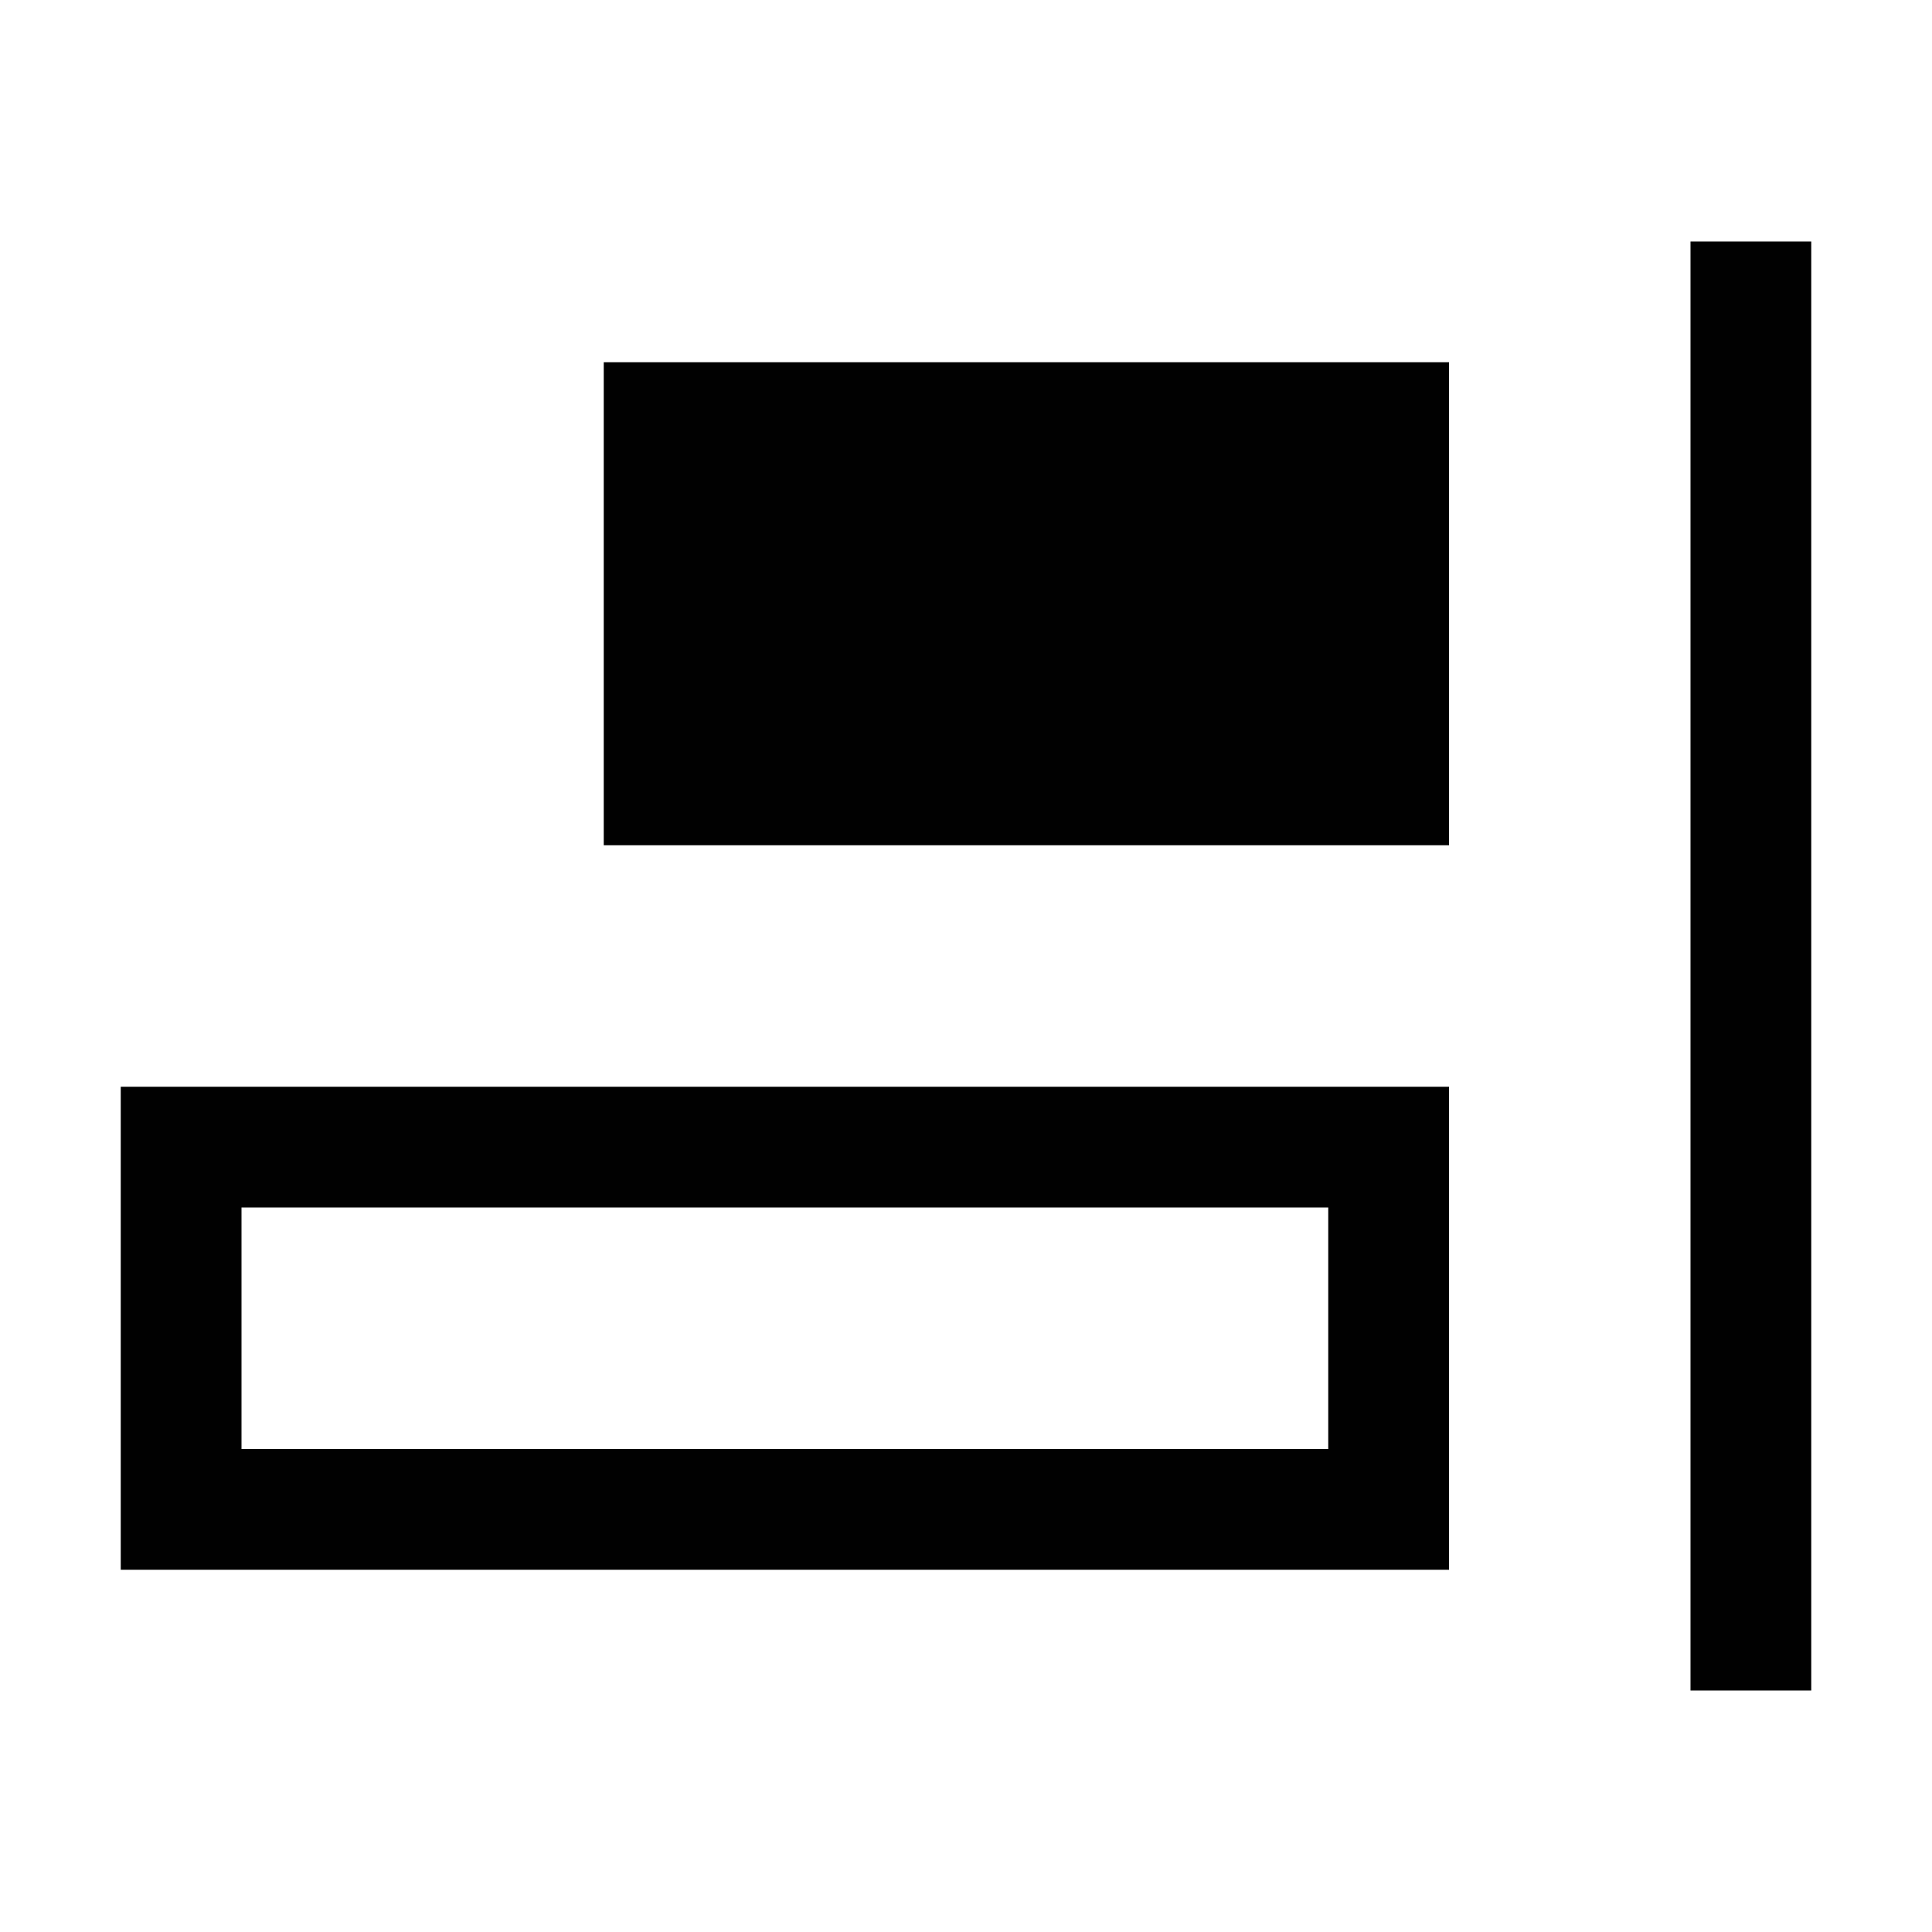
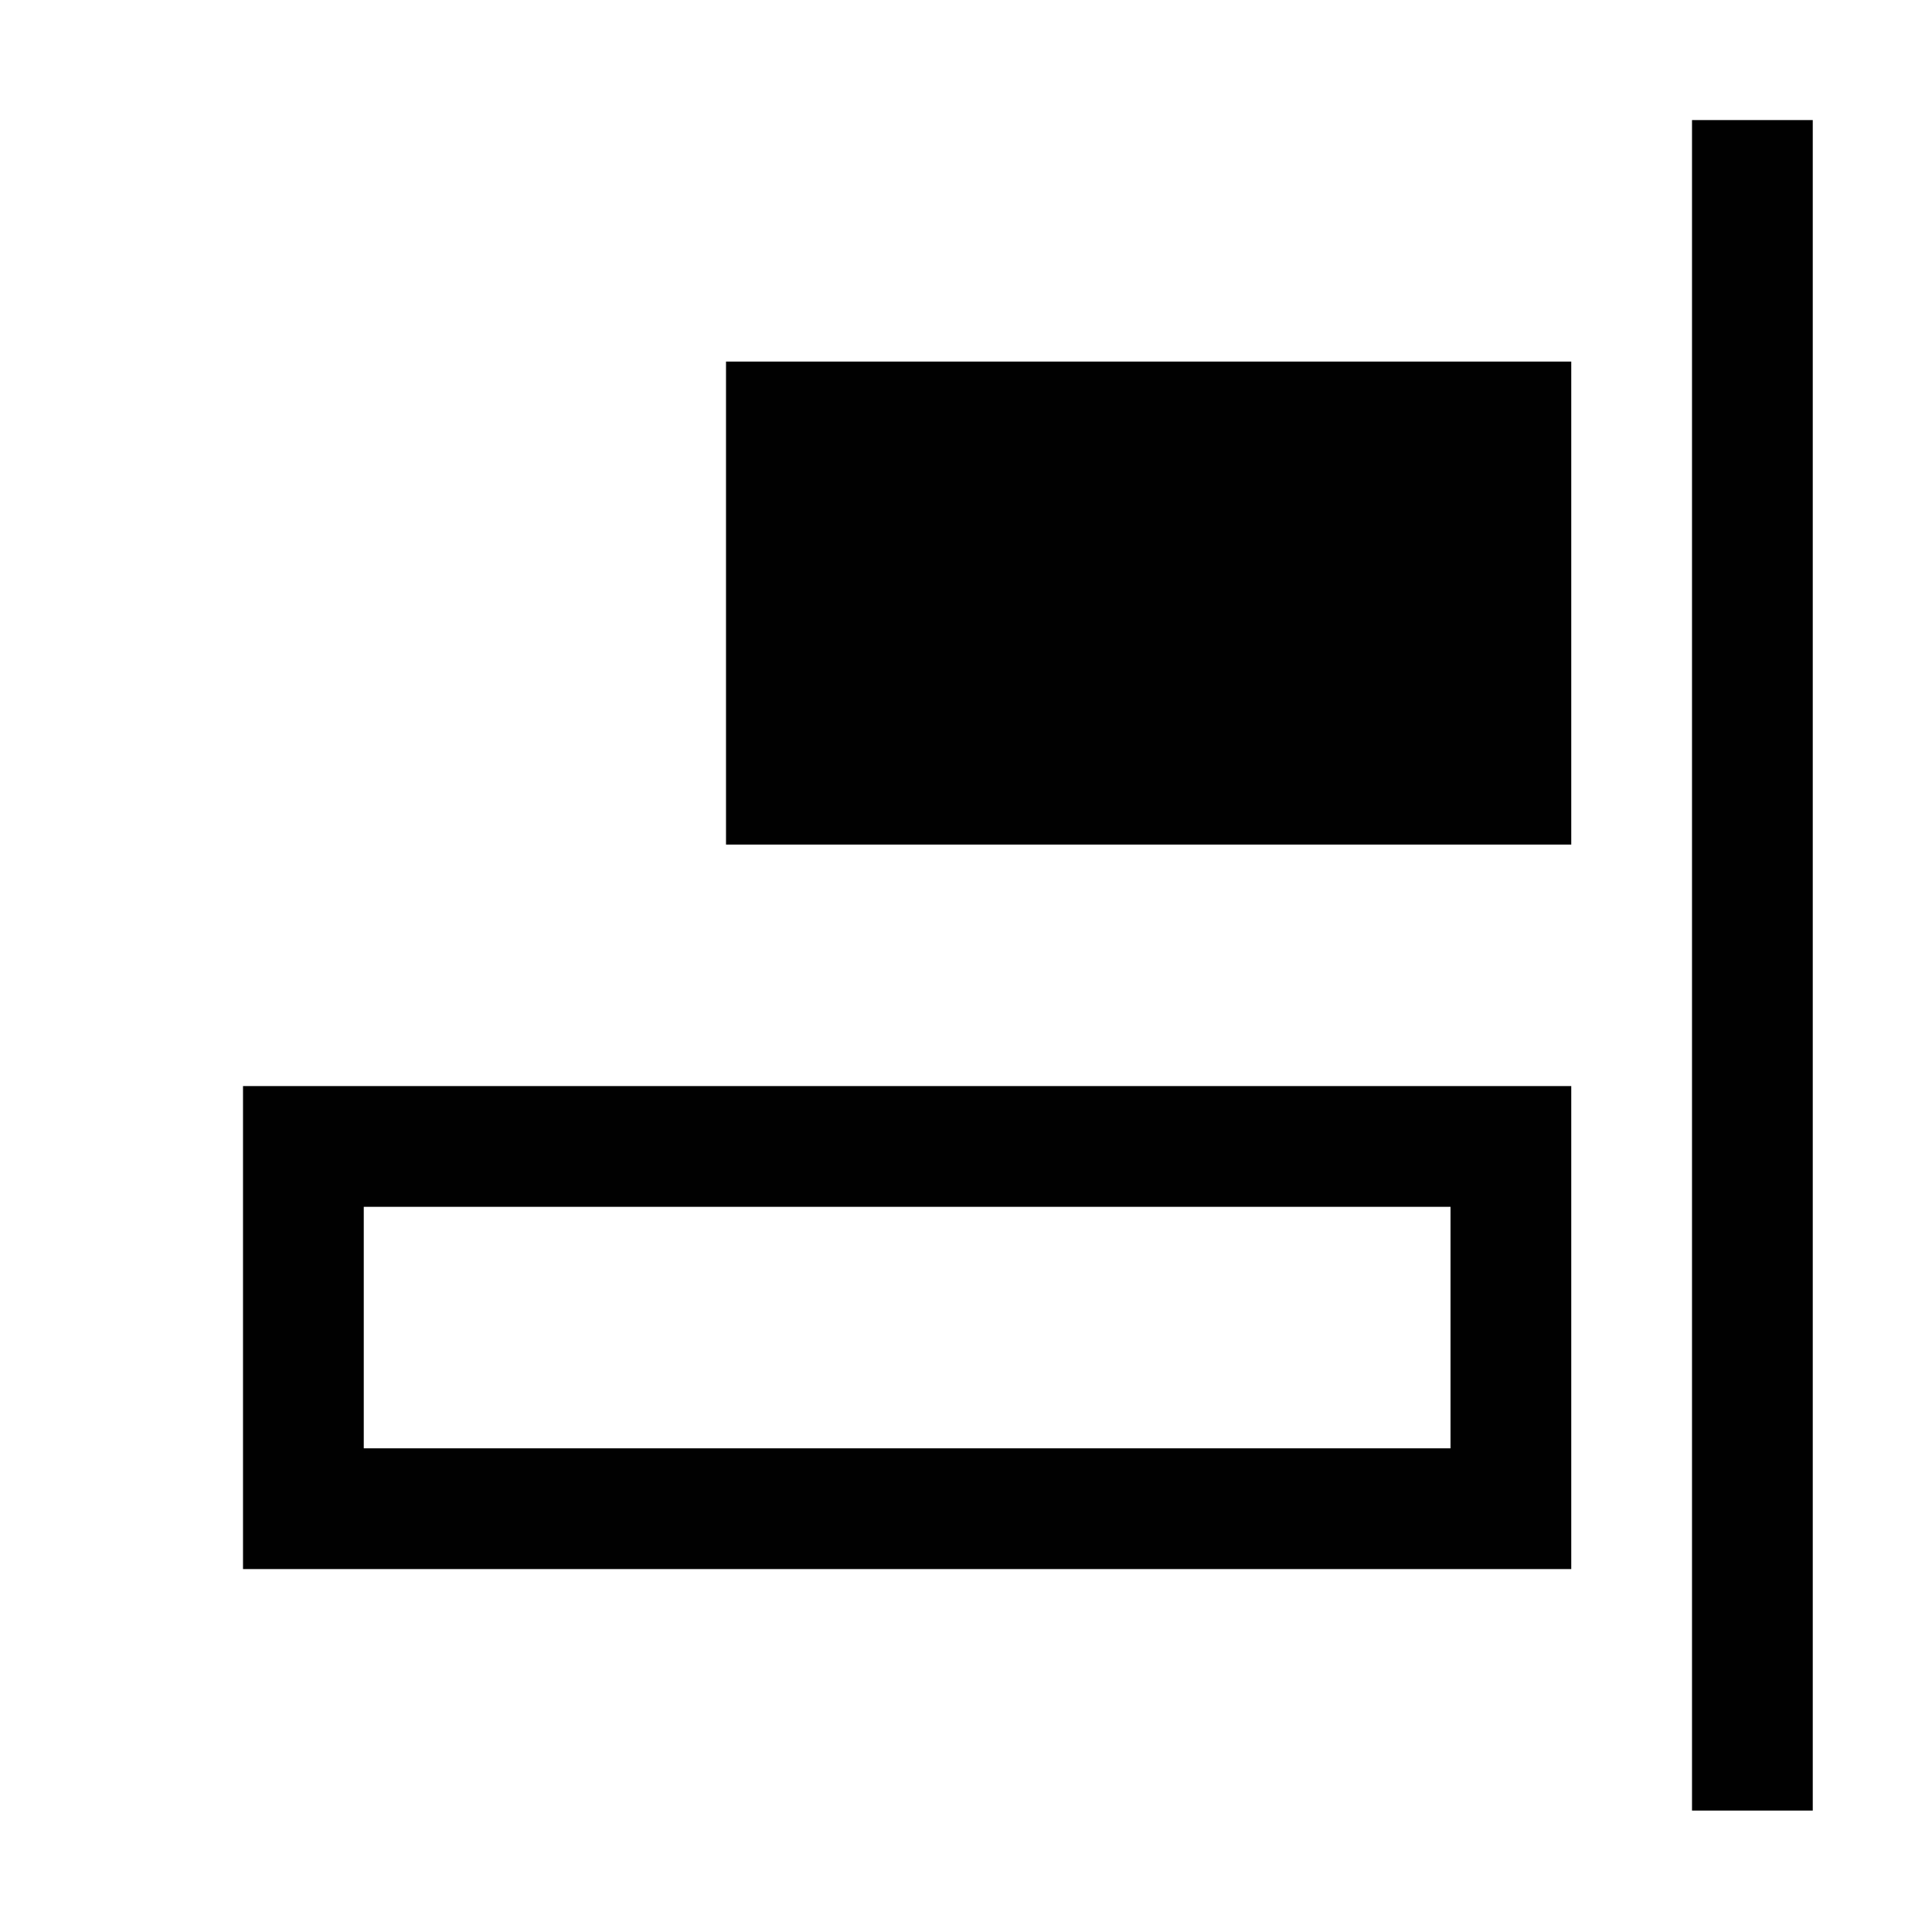
- <svg xmlns="http://www.w3.org/2000/svg" version="1.1" baseProfile="tiny" id="Layer_1" x="0px" y="0px" width="512px" height="512px" viewBox="0 0 512 512" xml:space="preserve">
-   <path fill="#010101" d="M384,224H160V96h224V224z M448,448h32V64h-32V448z M384,288v128H32V288H384z M352,320H64v64h288V320z" />
+ <svg xmlns="http://www.w3.org/2000/svg" version="1.1" id="Layer_1" x="0px" y="0px" viewBox="0 0 512 512" style="enable-background:new 0 0 512 512;" xml:space="preserve">
+   <style type="text/css">
+ 	.st0{fill:#010101;}
+ </style>
+   <path class="st0" d="M64.4,415.82h352v-128h-352V415.82z M96.4,319.82h288v64h-288V319.82z M192.4,95.82h224v128h-224V95.82z   M480.4,31.82v448h-32v-448H480.4z" />
</svg>
